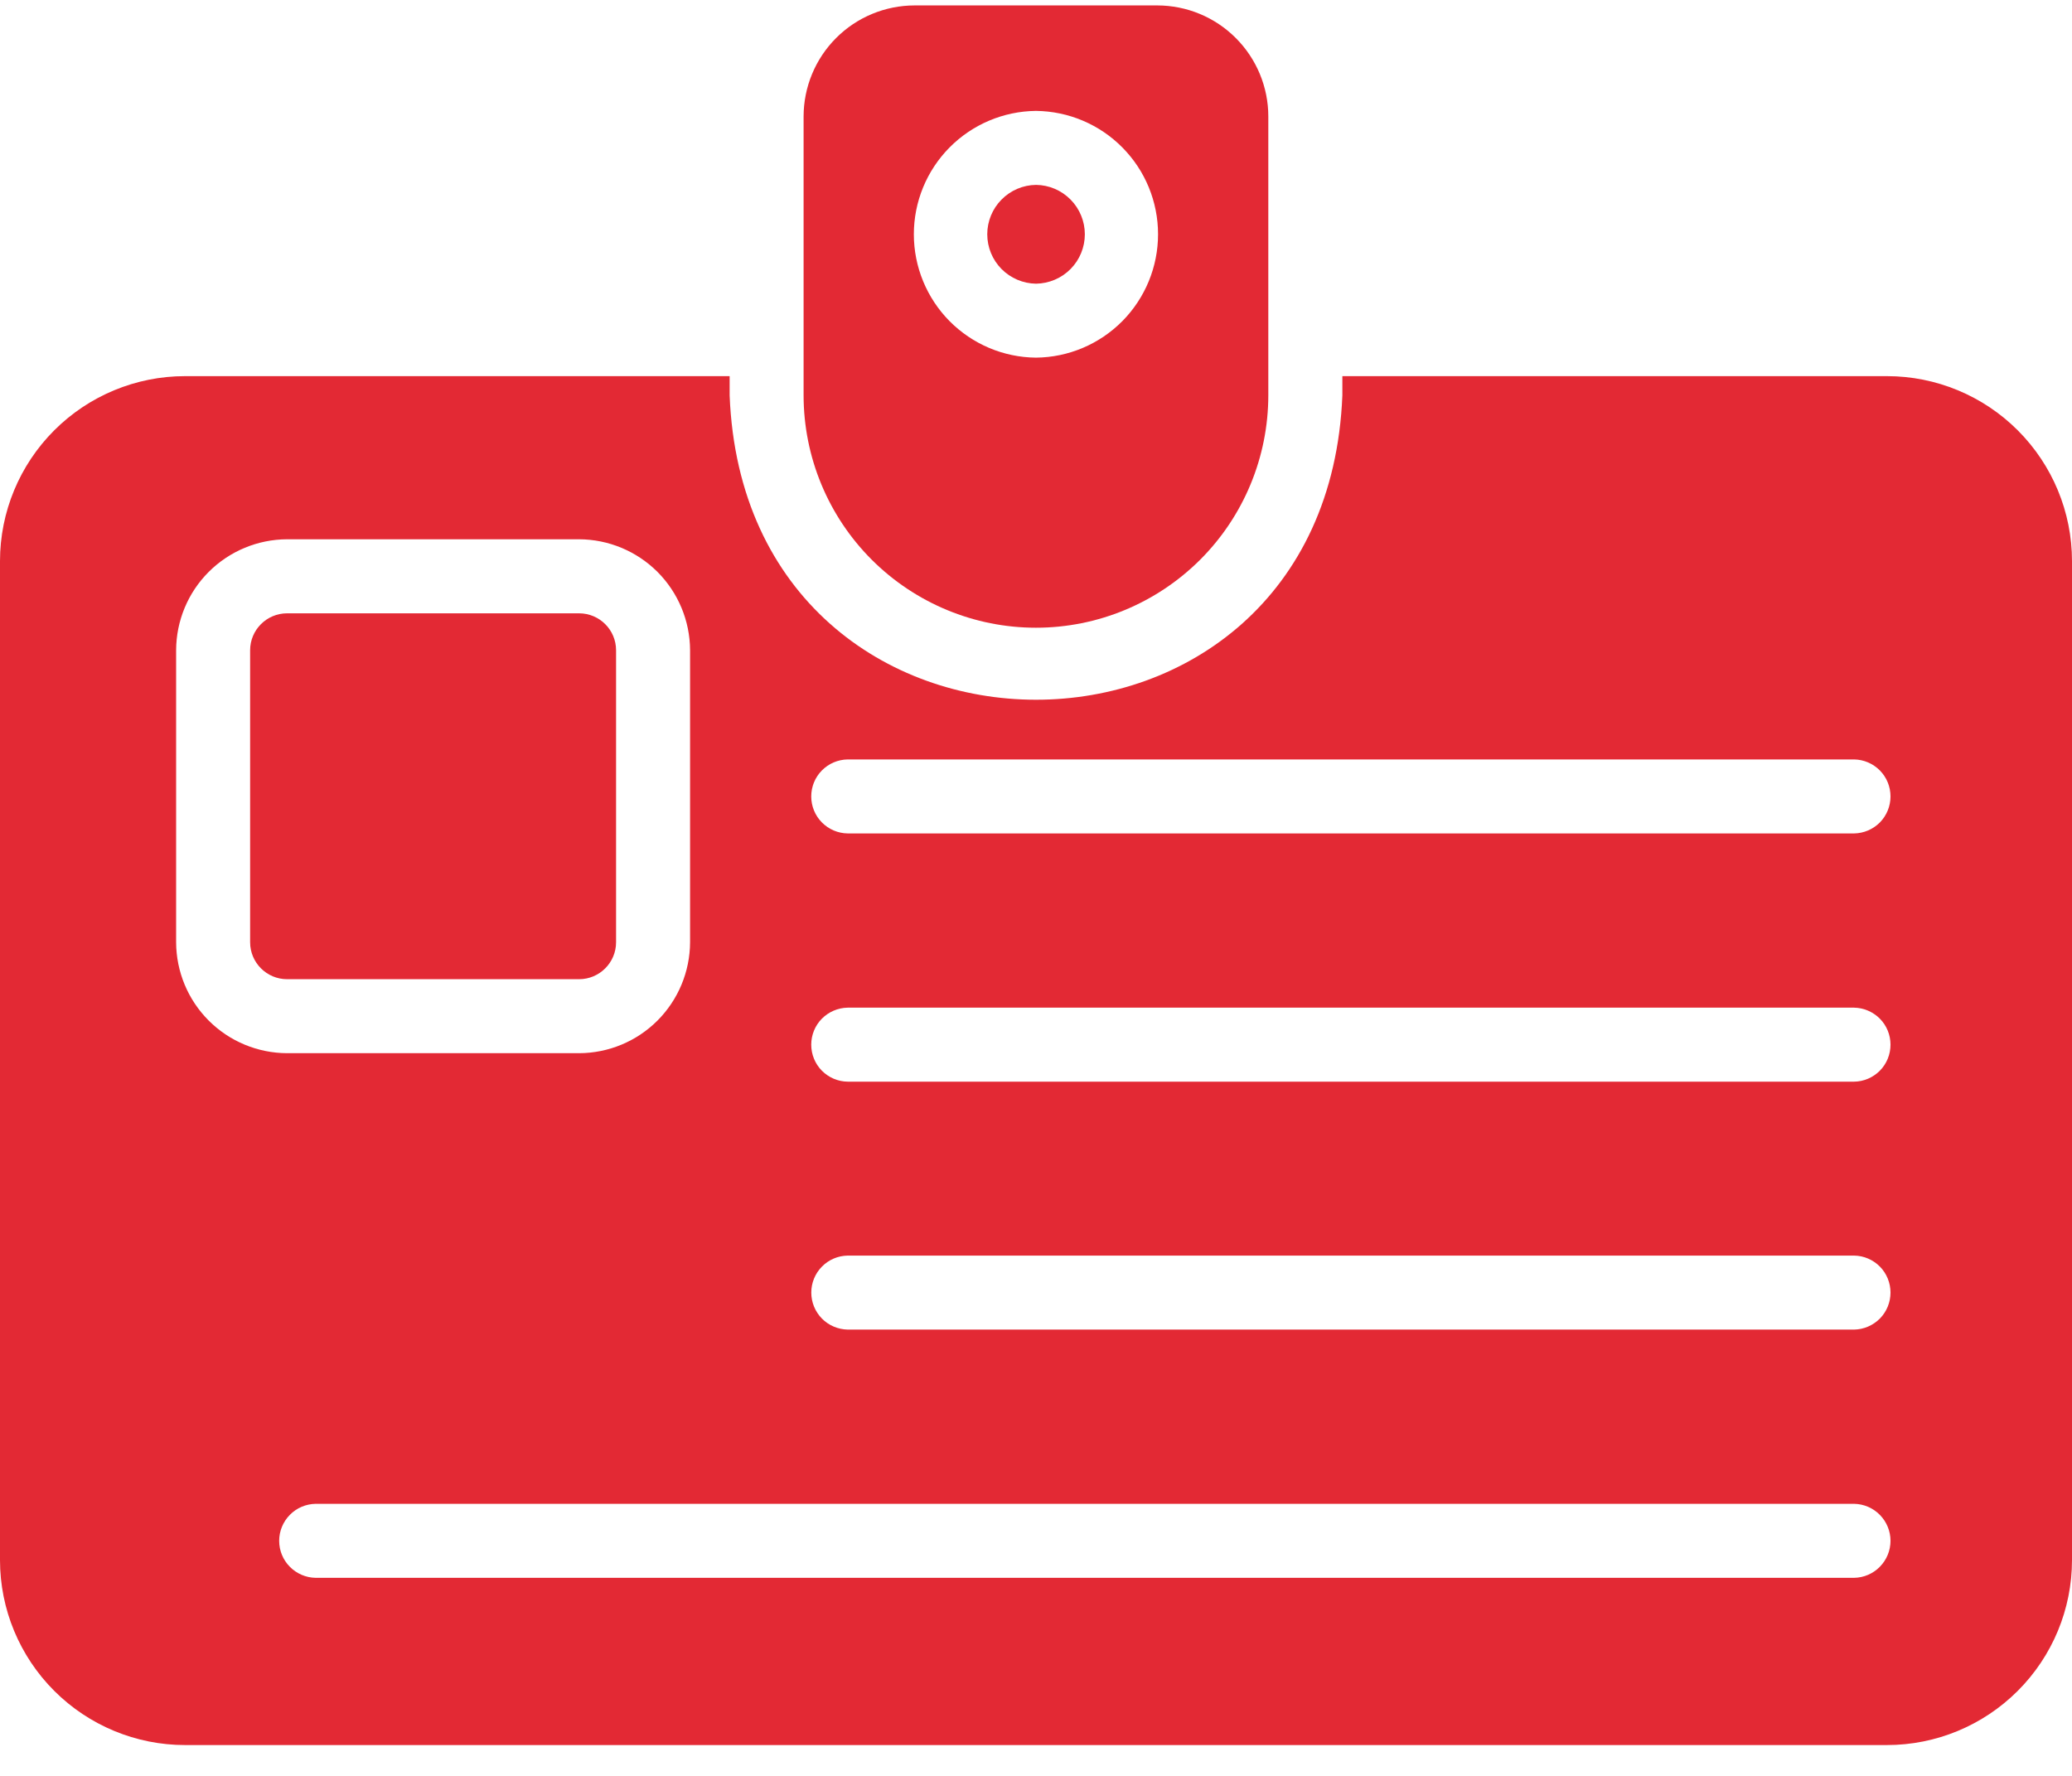
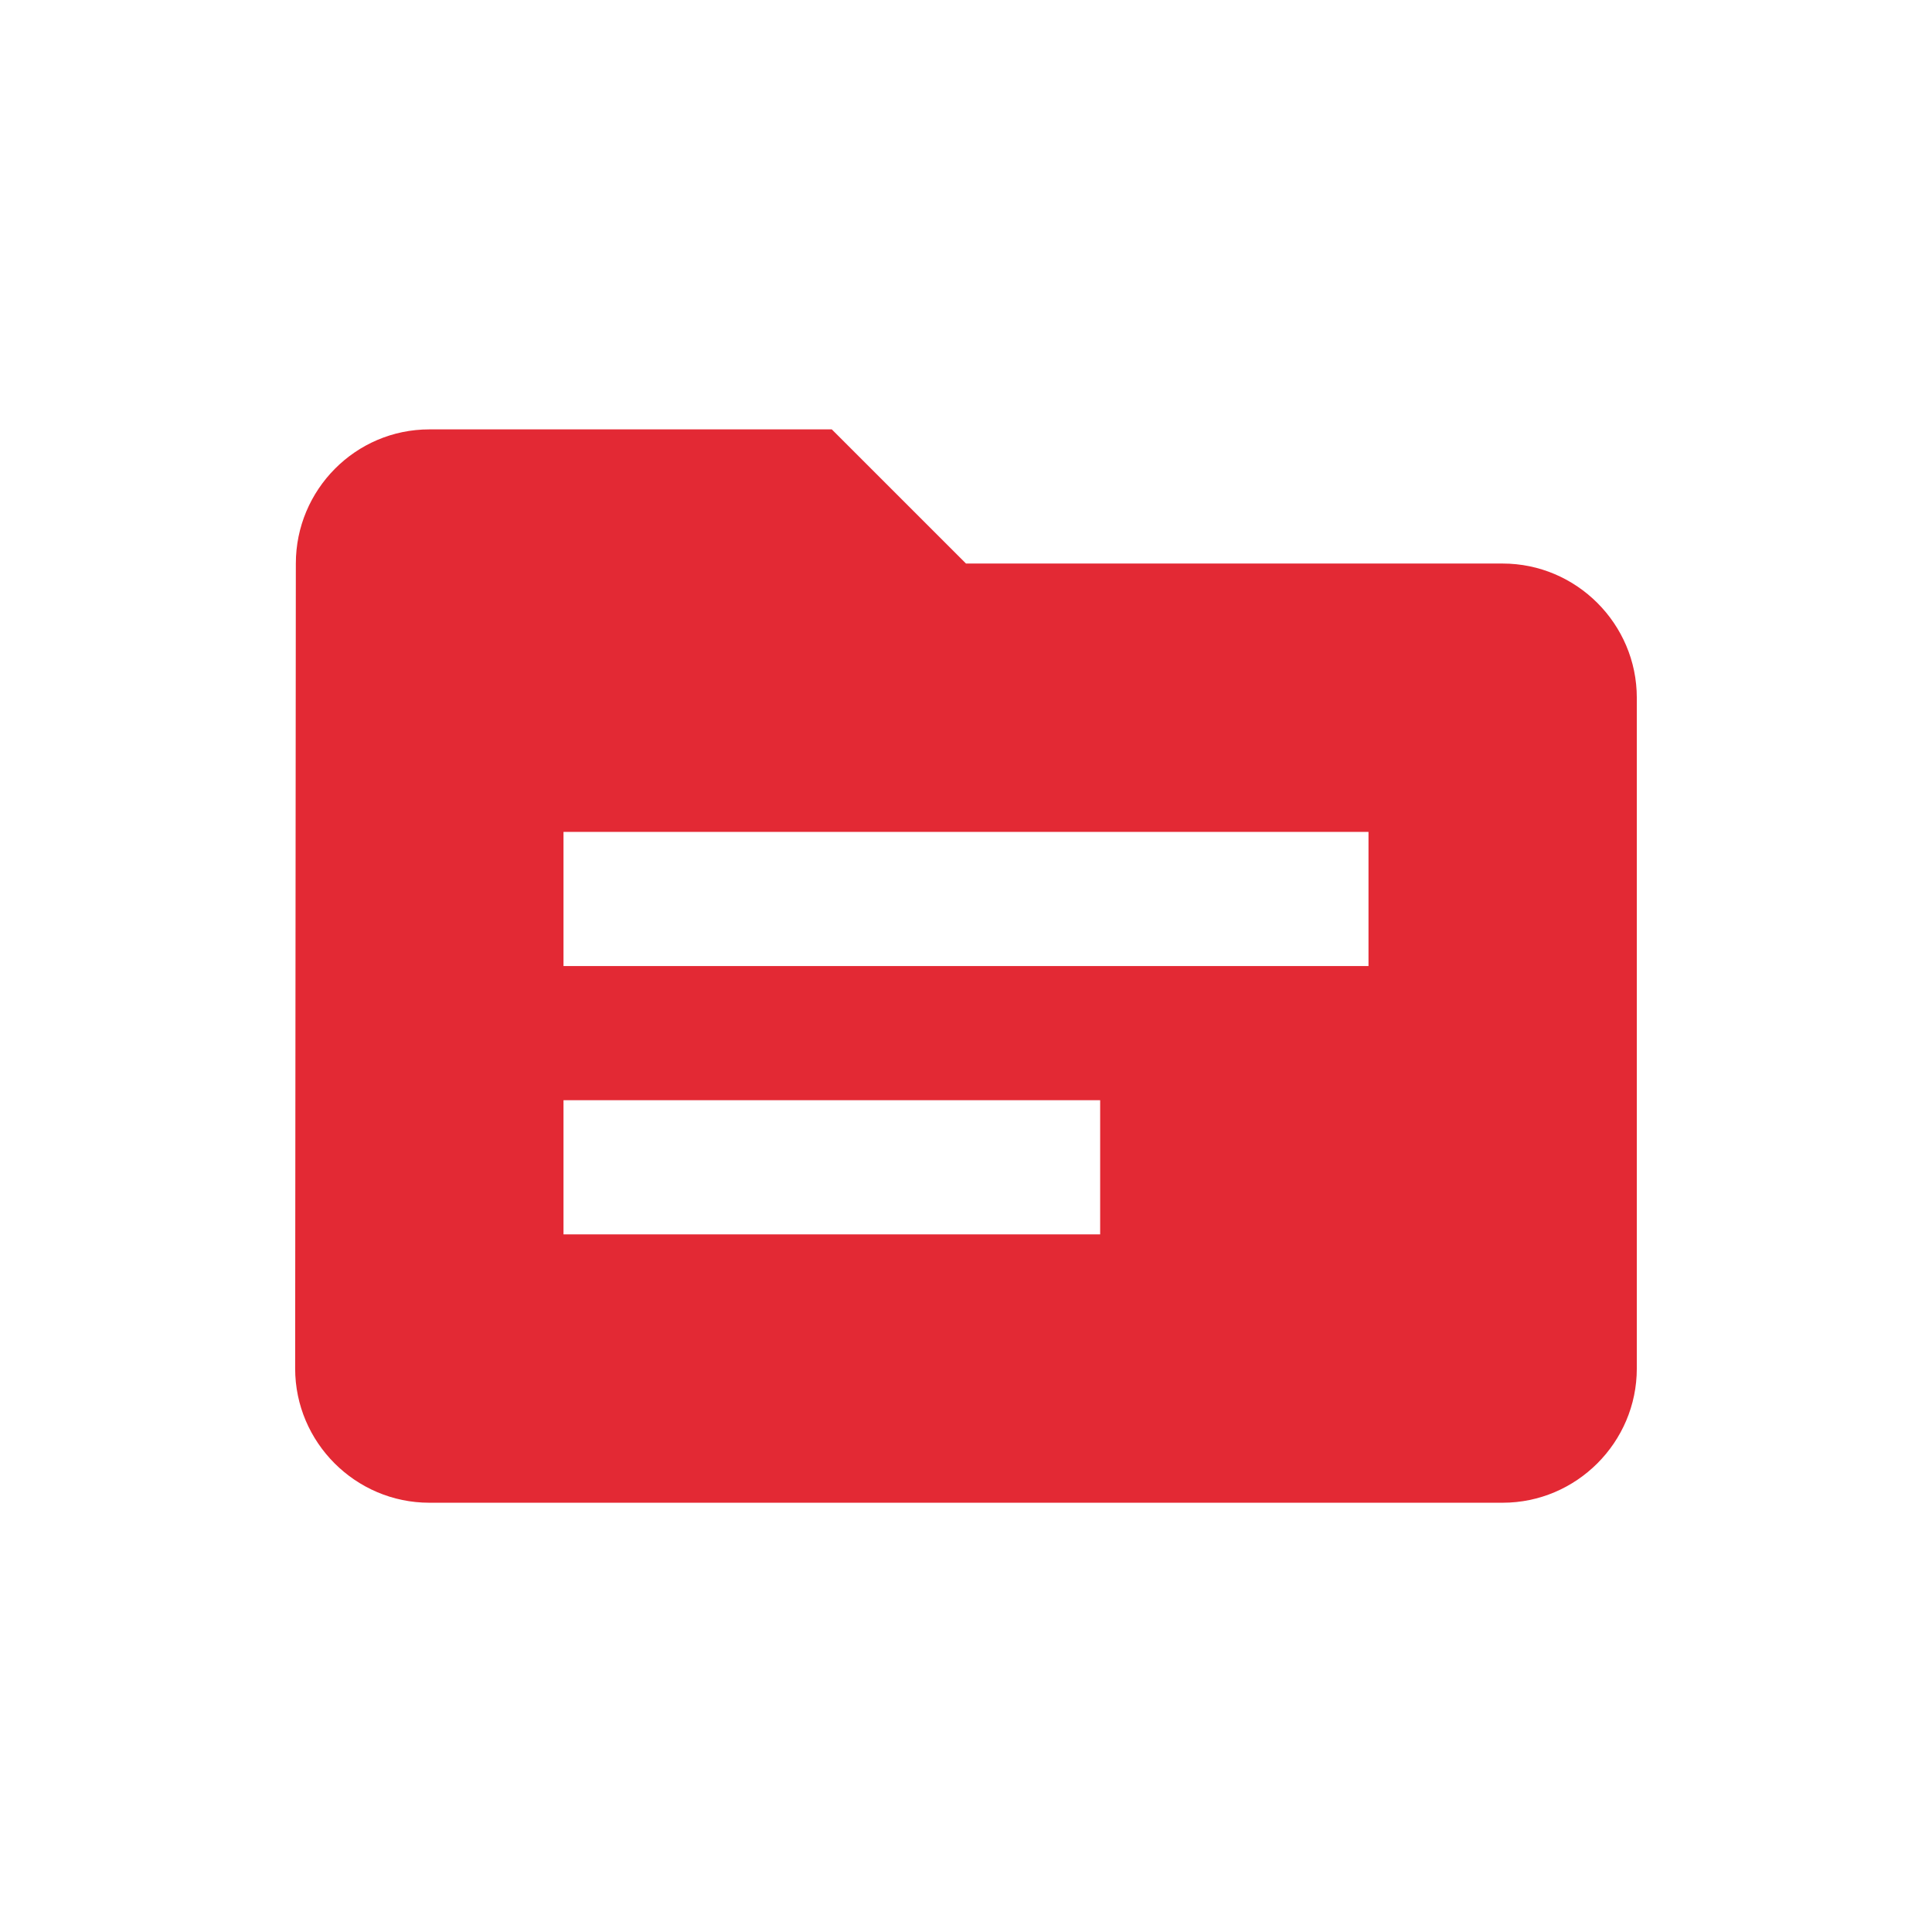
- <svg xmlns="http://www.w3.org/2000/svg" width="42" height="36" viewBox="0 0 42 36" fill="none">
-   <path d="M38.25 7.625H27.21V8.015C26.883 16.247 15.112 16.236 14.79 8.015V7.625H3.75C2.756 7.625 1.802 8.021 1.099 8.724C0.396 9.427 0 10.38 0 11.375V31.625C0 32.62 0.396 33.573 1.099 34.276C1.802 34.979 2.756 35.375 3.75 35.375H38.25C39.245 35.375 40.198 34.979 40.901 34.276C41.604 33.573 42 32.62 42 31.625V11.375C42 10.38 41.604 9.427 40.901 8.724C40.198 8.021 39.245 7.625 38.25 7.625ZM17.183 15.395H37.583C37.779 15.398 37.967 15.478 38.106 15.619C38.244 15.759 38.321 15.948 38.321 16.145C38.321 16.342 38.244 16.531 38.106 16.672C37.967 16.812 37.779 16.892 37.583 16.895H17.183C16.985 16.892 16.798 16.812 16.659 16.671C16.521 16.531 16.444 16.342 16.444 16.145C16.444 15.948 16.521 15.759 16.659 15.619C16.798 15.478 16.985 15.398 17.183 15.395ZM17.183 20.427H37.583C37.779 20.43 37.967 20.511 38.106 20.651C38.244 20.791 38.321 20.98 38.321 21.177C38.321 21.375 38.244 21.564 38.106 21.704C37.967 21.844 37.779 21.925 37.583 21.927H17.183C16.985 21.925 16.798 21.844 16.659 21.704C16.521 21.564 16.444 21.375 16.444 21.177C16.444 20.98 16.521 20.791 16.659 20.651C16.798 20.511 16.985 20.43 17.183 20.427ZM17.183 25.453H37.583C37.779 25.455 37.967 25.536 38.106 25.676C38.244 25.816 38.321 26.006 38.321 26.203C38.321 26.399 38.244 26.589 38.106 26.729C37.967 26.869 37.779 26.95 37.583 26.953H17.183C16.986 26.949 16.798 26.869 16.66 26.729C16.522 26.588 16.445 26.399 16.445 26.203C16.445 26.006 16.522 25.817 16.66 25.677C16.798 25.536 16.986 25.456 17.183 25.453ZM37.583 30.485C37.779 30.488 37.967 30.568 38.105 30.709C38.243 30.849 38.321 31.038 38.321 31.235C38.321 31.432 38.243 31.621 38.105 31.761C37.967 31.902 37.779 31.982 37.583 31.985H6.397C6.201 31.982 6.013 31.901 5.875 31.761C5.736 31.621 5.659 31.432 5.659 31.235C5.659 31.038 5.737 30.849 5.875 30.709C6.013 30.568 6.201 30.488 6.398 30.485H37.583ZM3.57 13.182C3.572 12.586 3.809 12.015 4.231 11.593C4.653 11.172 5.224 10.934 5.82 10.932H11.738C12.334 10.934 12.905 11.172 13.327 11.593C13.748 12.015 13.986 12.586 13.988 13.182V19.1C13.986 19.696 13.748 20.267 13.327 20.689C12.905 21.111 12.334 21.348 11.738 21.35H5.82C5.224 21.348 4.653 21.111 4.231 20.689C3.809 20.267 3.572 19.696 3.57 19.1V13.182Z" fill="#E32934" />
-   <path d="M20.999 12.725C22.248 12.725 23.445 12.228 24.329 11.345C25.212 10.462 25.708 9.264 25.709 8.015V2.36C25.709 1.764 25.471 1.192 25.049 0.77C24.628 0.348 24.056 0.111 23.459 0.11H18.539C17.942 0.111 17.37 0.348 16.949 0.77C16.527 1.192 16.29 1.764 16.289 2.36V8.015C16.29 9.264 16.786 10.462 17.669 11.345C18.553 12.228 19.75 12.725 20.999 12.725ZM20.999 2.248C21.658 2.255 22.288 2.521 22.751 2.99C23.215 3.458 23.474 4.09 23.474 4.749C23.474 5.408 23.214 6.04 22.751 6.509C22.287 6.977 21.658 7.244 20.999 7.25C20.34 7.244 19.711 6.977 19.247 6.509C18.784 6.04 18.524 5.408 18.524 4.749C18.524 4.09 18.784 3.458 19.247 2.99C19.711 2.521 20.34 2.255 20.999 2.248Z" fill="#E32934" />
-   <path d="M11.738 12.433H5.82C5.406 12.433 5.07 12.768 5.07 13.183V19.1C5.07 19.514 5.406 19.85 5.82 19.85H11.738C12.152 19.85 12.488 19.514 12.488 19.1V13.183C12.488 12.768 12.152 12.433 11.738 12.433Z" fill="#E32934" />
-   <path d="M21.001 5.751C21.264 5.747 21.516 5.64 21.701 5.453C21.886 5.266 21.99 5.013 21.99 4.749C21.99 4.486 21.886 4.233 21.701 4.046C21.516 3.858 21.264 3.751 21.001 3.748C20.737 3.751 20.486 3.858 20.301 4.046C20.116 4.233 20.012 4.486 20.012 4.749C20.012 5.013 20.116 5.266 20.301 5.453C20.486 5.64 20.737 5.747 21.001 5.751Z" fill="#E32934" />
+ <svg xmlns="http://www.w3.org/2000/svg" width="48" height="48" viewBox="0 0 48 48" fill="none">
+   <path d="M37.333 14.001H24L20.666 10.668H10.666C8.833 10.668 7.35 12.168 7.35 14.001L7.333 34.001C7.333 35.835 8.833 37.335 10.666 37.335H37.333C39.166 37.335 40.666 35.835 40.666 34.001V17.335C40.666 15.501 39.166 14.001 37.333 14.001ZM27.333 30.668H14V27.335H27.333V30.668ZM34 24.001H14V20.668H34V24.001Z" fill="#E32934" />
</svg>
